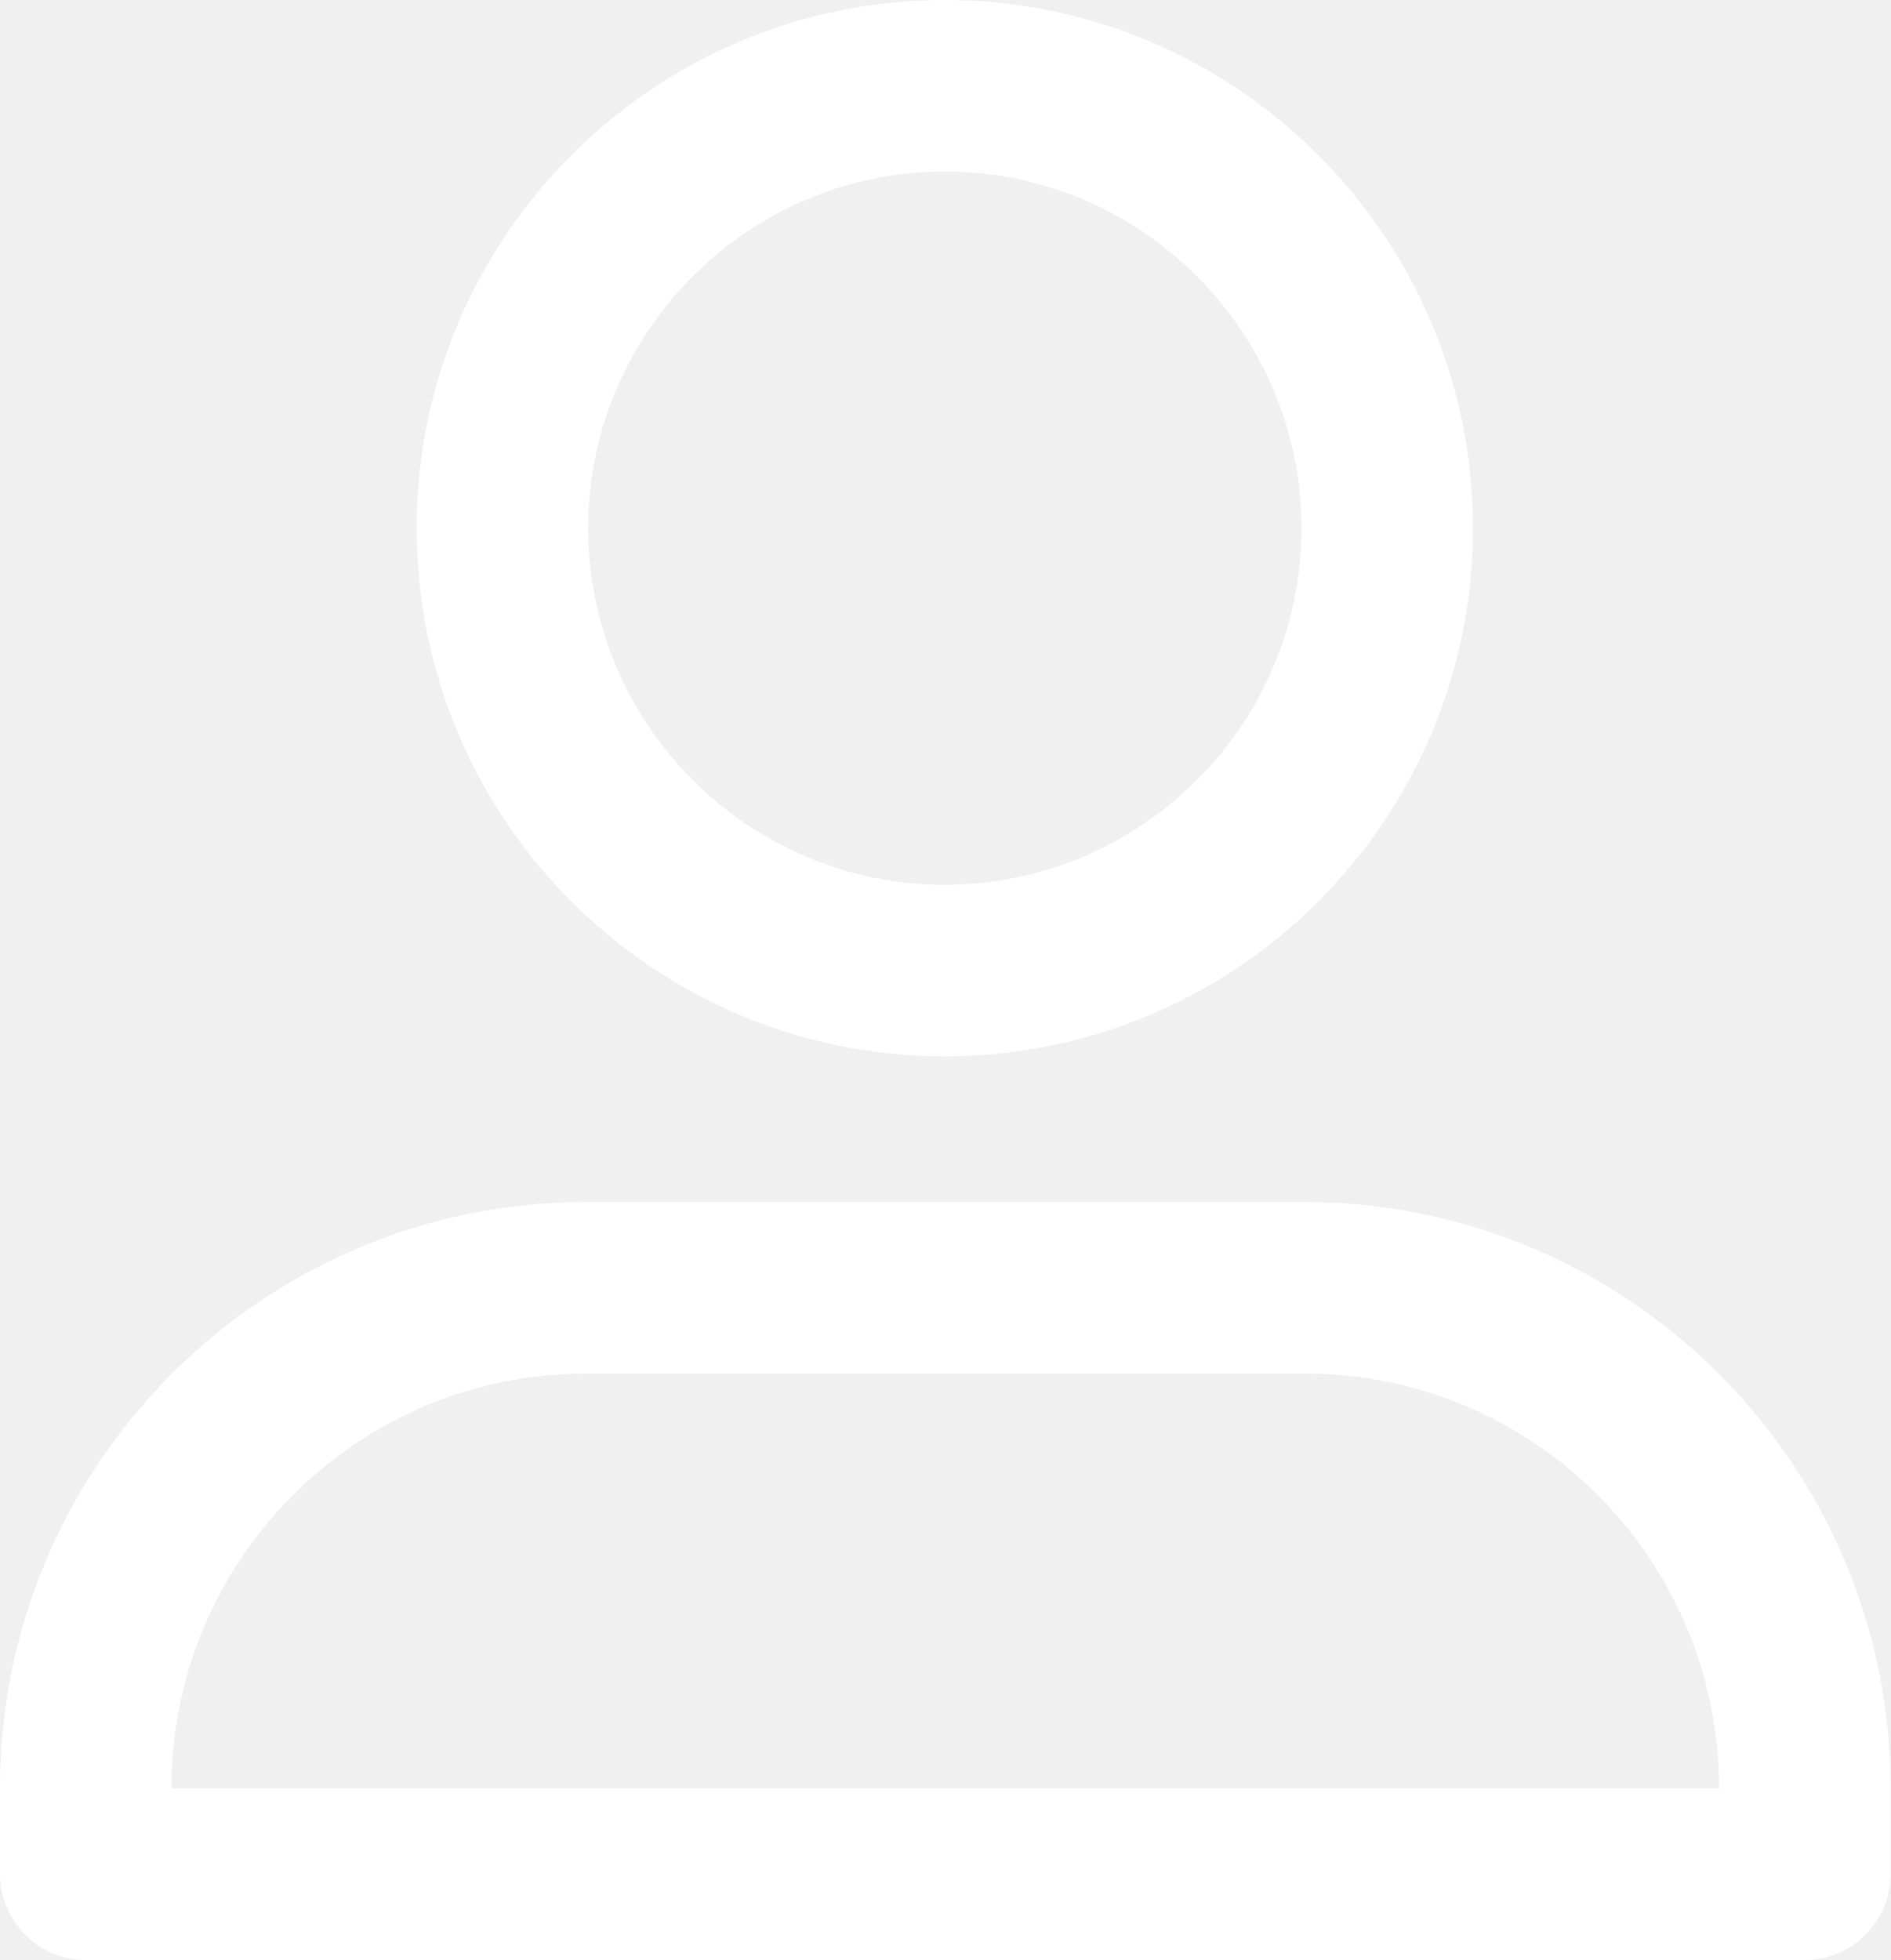
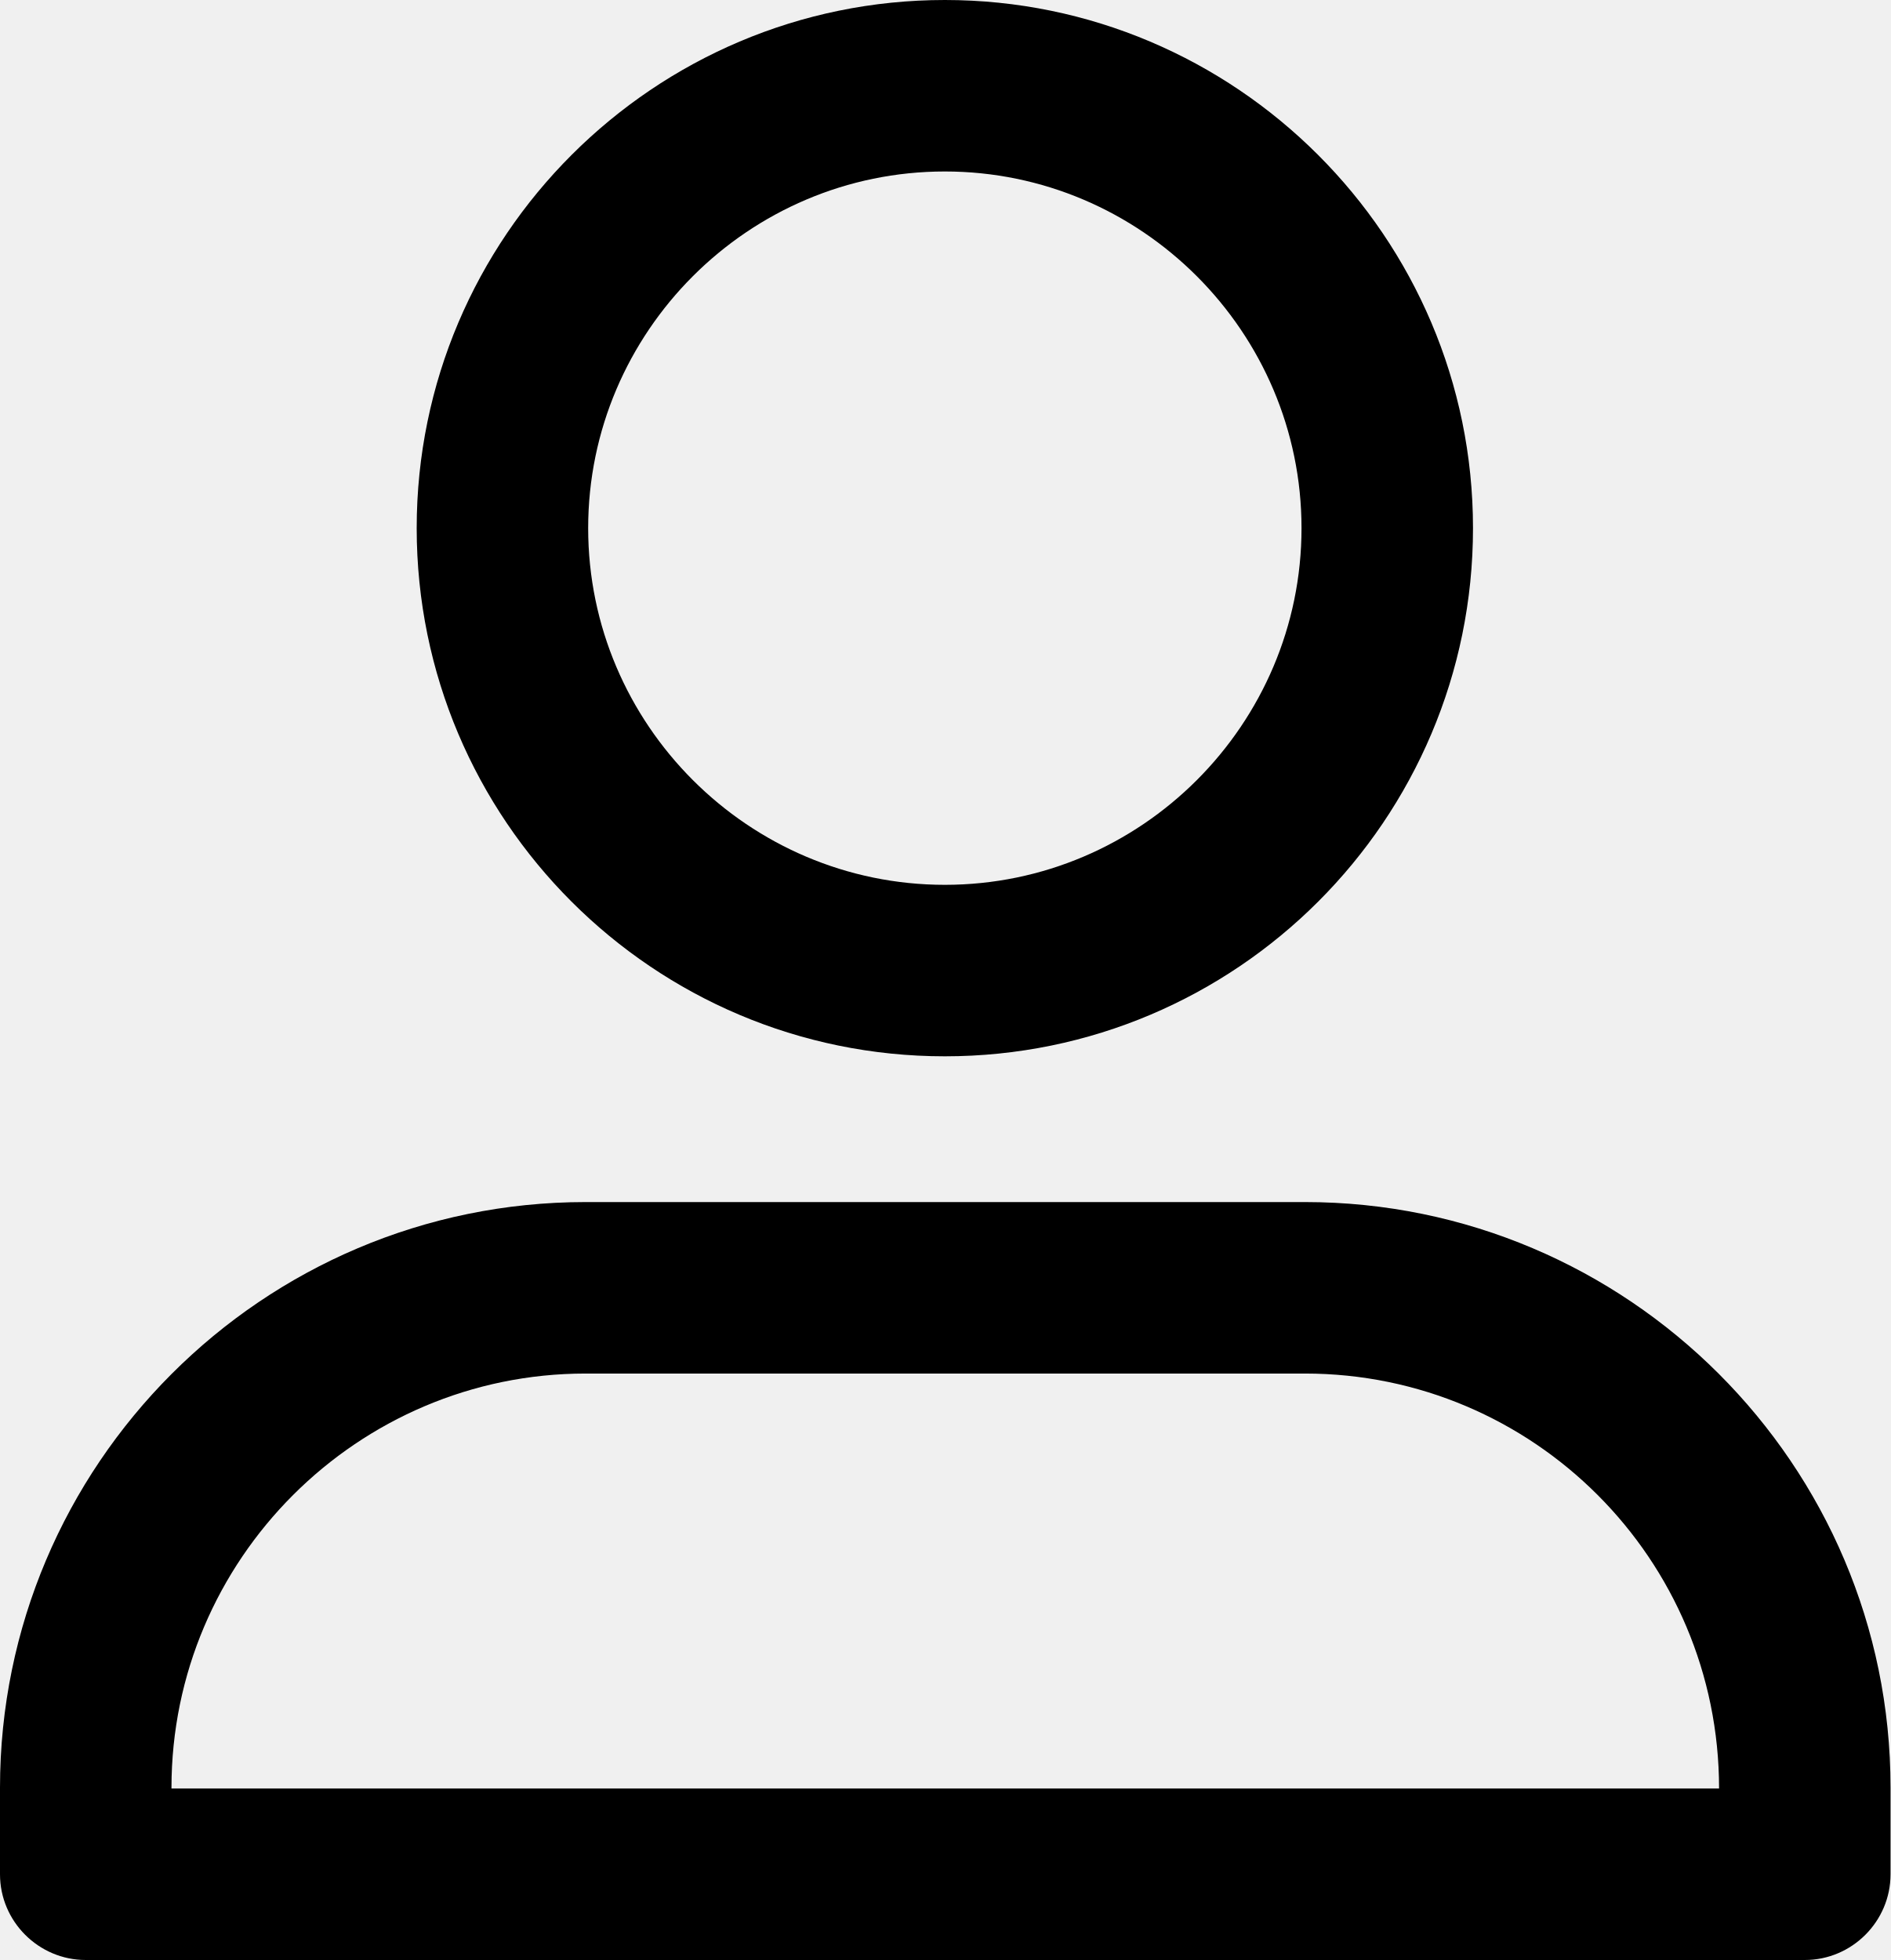
<svg xmlns="http://www.w3.org/2000/svg" id="_레이어_2" data-name="레이어_2" viewBox="0 0 22.05 22.86">
-   <defs>
-     <style>
-       .cls-1 {
-         fill: #fff;
-       }
-     </style>
-   </defs>
  <g id="_레이어_1-2" data-name="레이어_1">
    <g>
-       <path class="cls-1" d="M11.02,12.32c-3.4,0-6.16-2.76-6.16-6.16S7.63,0,11.02,0s6.16,2.76,6.16,6.16-2.76,6.16-6.16,6.16ZM11.02,2c-2.29,0-4.16,1.87-4.16,4.16s1.87,4.16,4.16,4.16,4.16-1.87,4.16-4.16-1.87-4.16-4.16-4.16Z" />
-       <path class="cls-1" d="M21.05,22.86H1c-.55,0-1-.45-1-1v-1.01c0-3.76,3.06-6.83,6.83-6.83h8.39c3.76,0,6.83,3.06,6.83,6.83v1.01c0,.55-.45,1-1,1ZM2,20.86h18.05c0-2.68-2.17-4.84-4.83-4.84H6.83c-2.66,0-4.83,2.17-4.83,4.83h0Z" />
+       <path d="M11.02,12.32c-3.4,0-6.16-2.76-6.16-6.16S7.63,0,11.02,0s6.16,2.76,6.16,6.16-2.76,6.16-6.16,6.16ZM11.02,2c-2.29,0-4.16,1.87-4.16,4.16s1.87,4.16,4.16,4.16,4.16-1.87,4.16-4.16-1.87-4.16-4.16-4.16Z" />
+       <path d="M21.05,22.86H1c-.55,0-1-.45-1-1v-1.01c0-3.76,3.06-6.83,6.83-6.83h8.39c3.76,0,6.83,3.06,6.83,6.83v1.01c0,.55-.45,1-1,1ZM2,20.86h18.05c0-2.68-2.17-4.84-4.83-4.84H6.83c-2.66,0-4.83,2.17-4.83,4.83h0Z" />
    </g>
  </g>
</svg>
